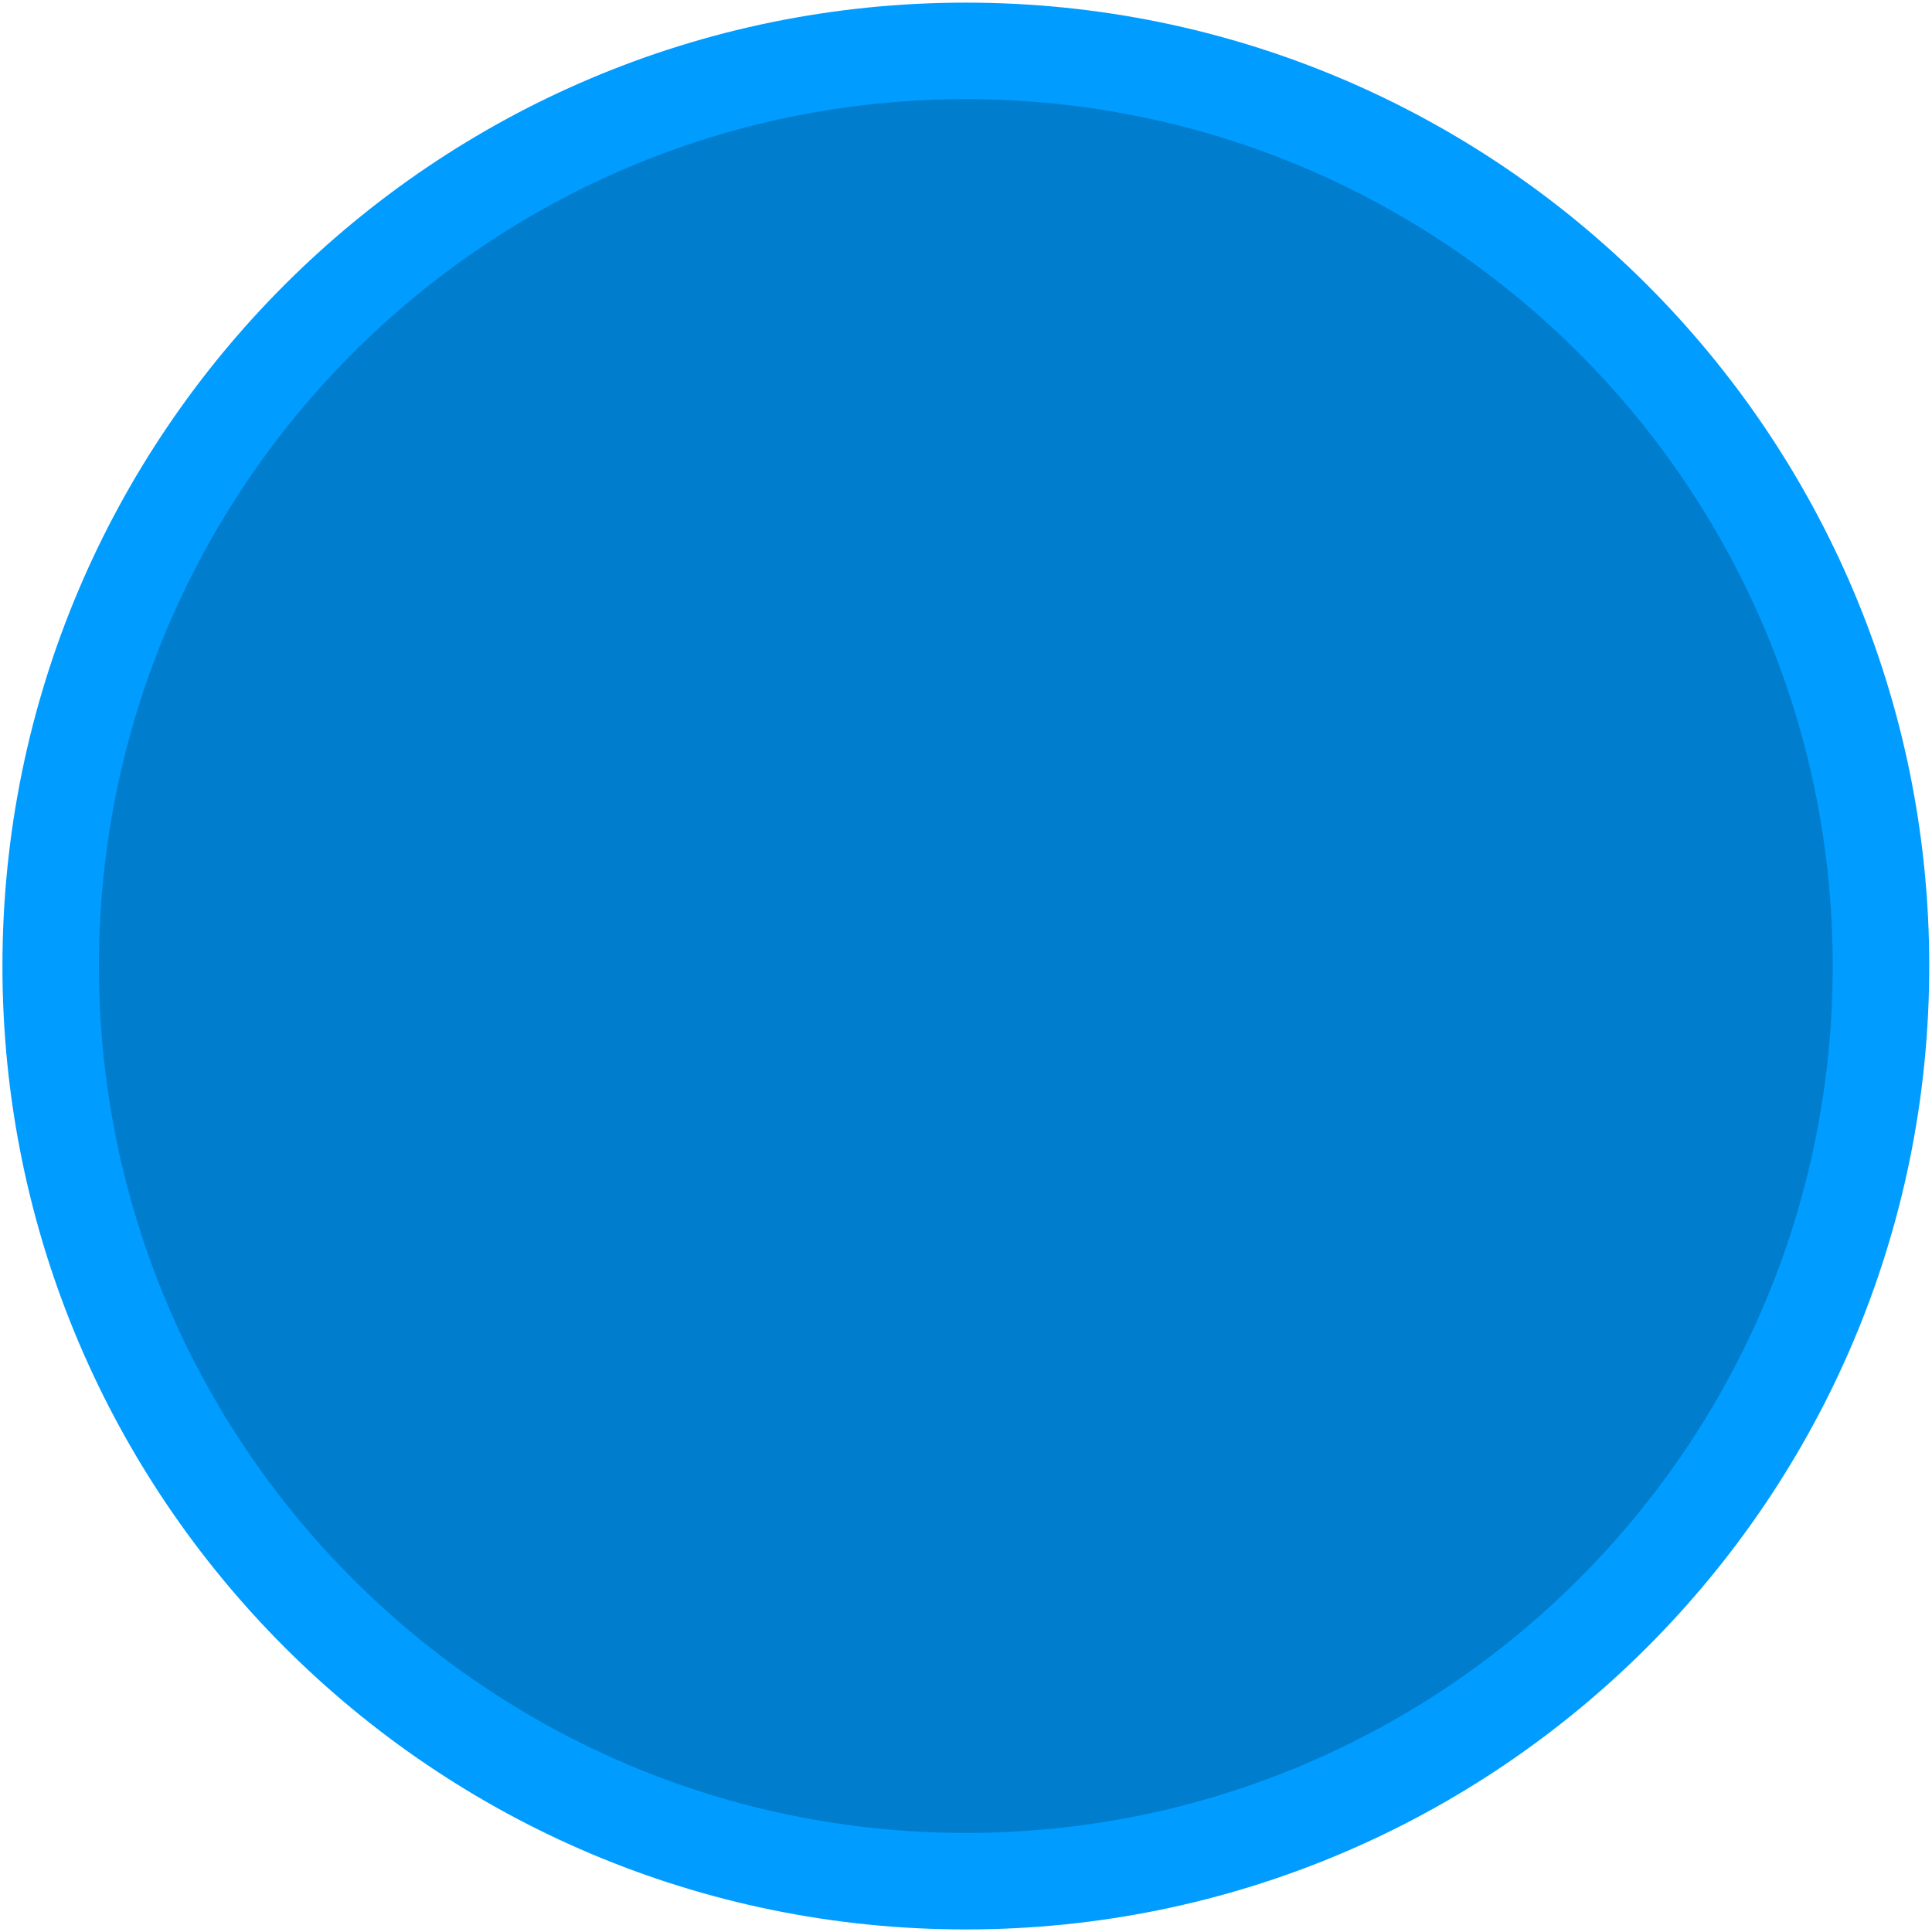
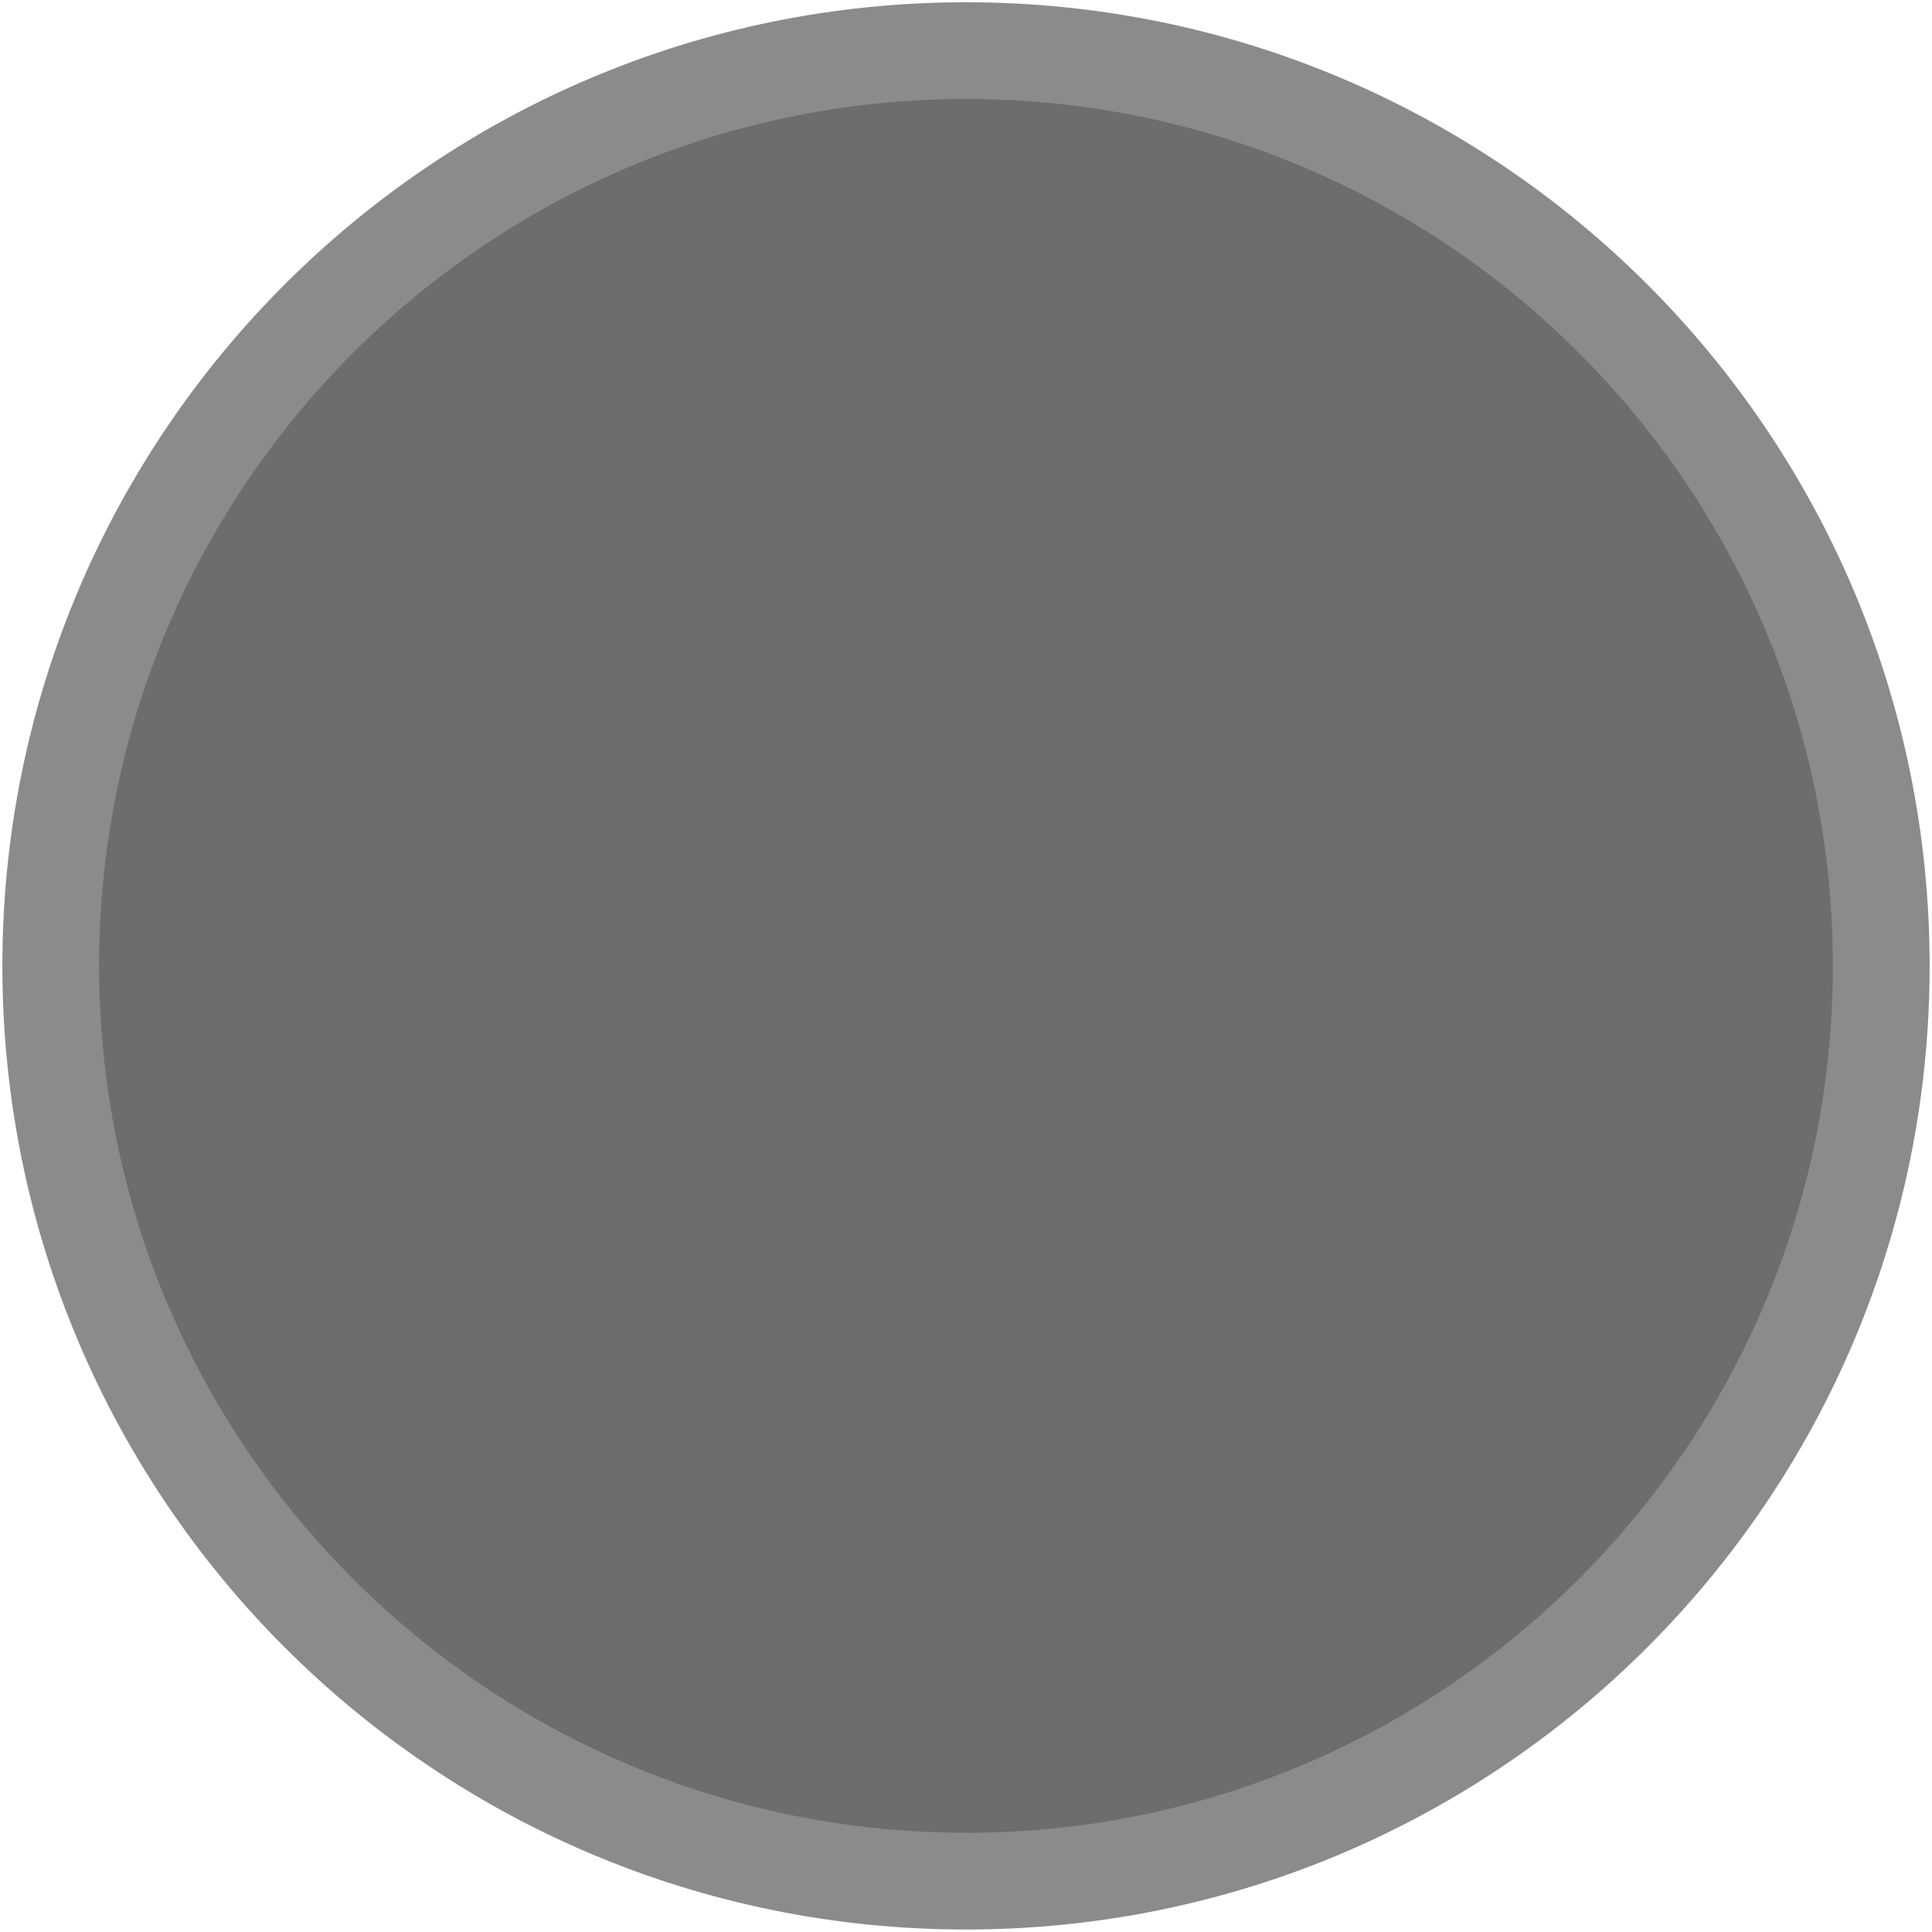
<svg xmlns="http://www.w3.org/2000/svg" id="svg8" version="1.1" viewBox="0 0 5.292 5.292" height="20" width="20">
  <defs id="defs2" />
-   <g transform="matrix(1.111111,0,0,1.111111,1.6391275e-8,-324.7083)" id="layer1">
-     <circle r="2.256" cy="294.619" cx="2.381" id="path815" style="opacity:1;fill:#007dcc;fill-opacity:1;stroke:#009cff;stroke-width:0.238;stroke-linecap:round;stroke-linejoin:miter;stroke-miterlimit:4;stroke-dasharray:none;stroke-opacity:1;paint-order:markers fill stroke" />
+   <g transform="translate(0,-291.7083)" id="layer1">
+     <circle r="2.507" cy="294.354" cx="2.646" id="path815" style="opacity:1;fill:#6d6d6d;fill-opacity:1;stroke:#8b8b8b;stroke-width:0.265;stroke-linecap:round;stroke-linejoin:miter;stroke-miterlimit:4;stroke-dasharray:none;stroke-opacity:1;paint-order:markers fill stroke" />
  </g>
</svg>
